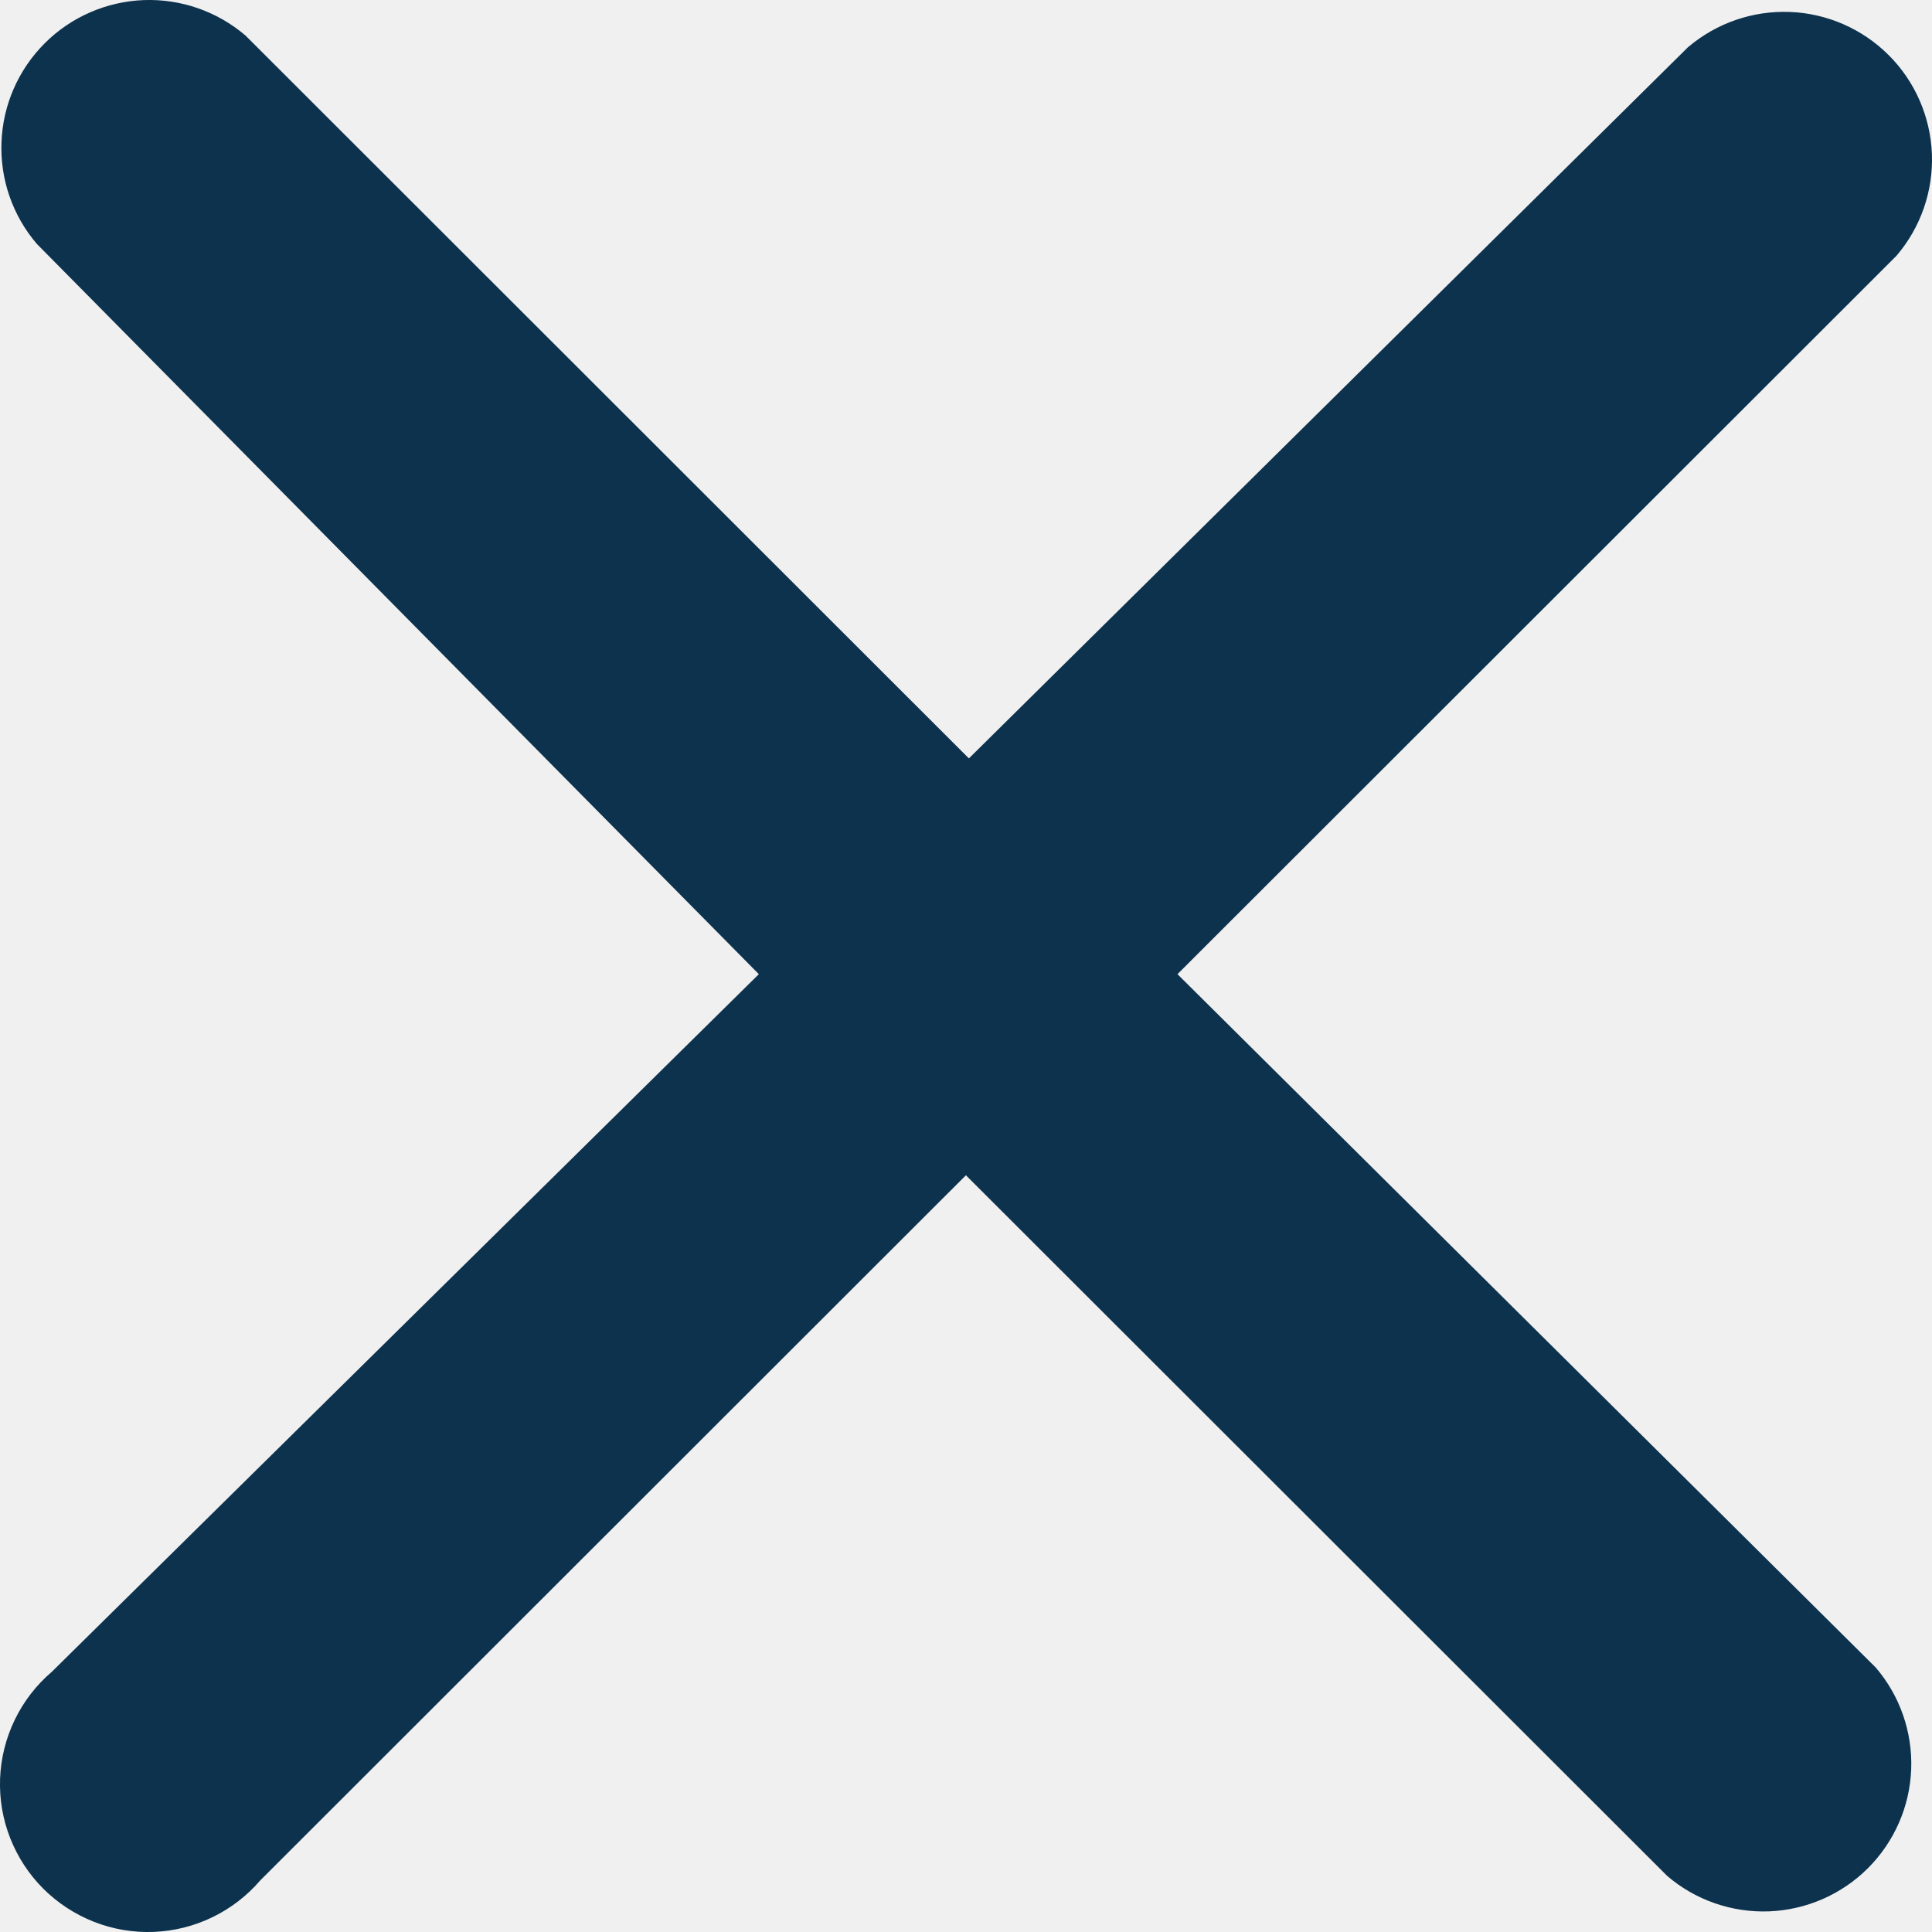
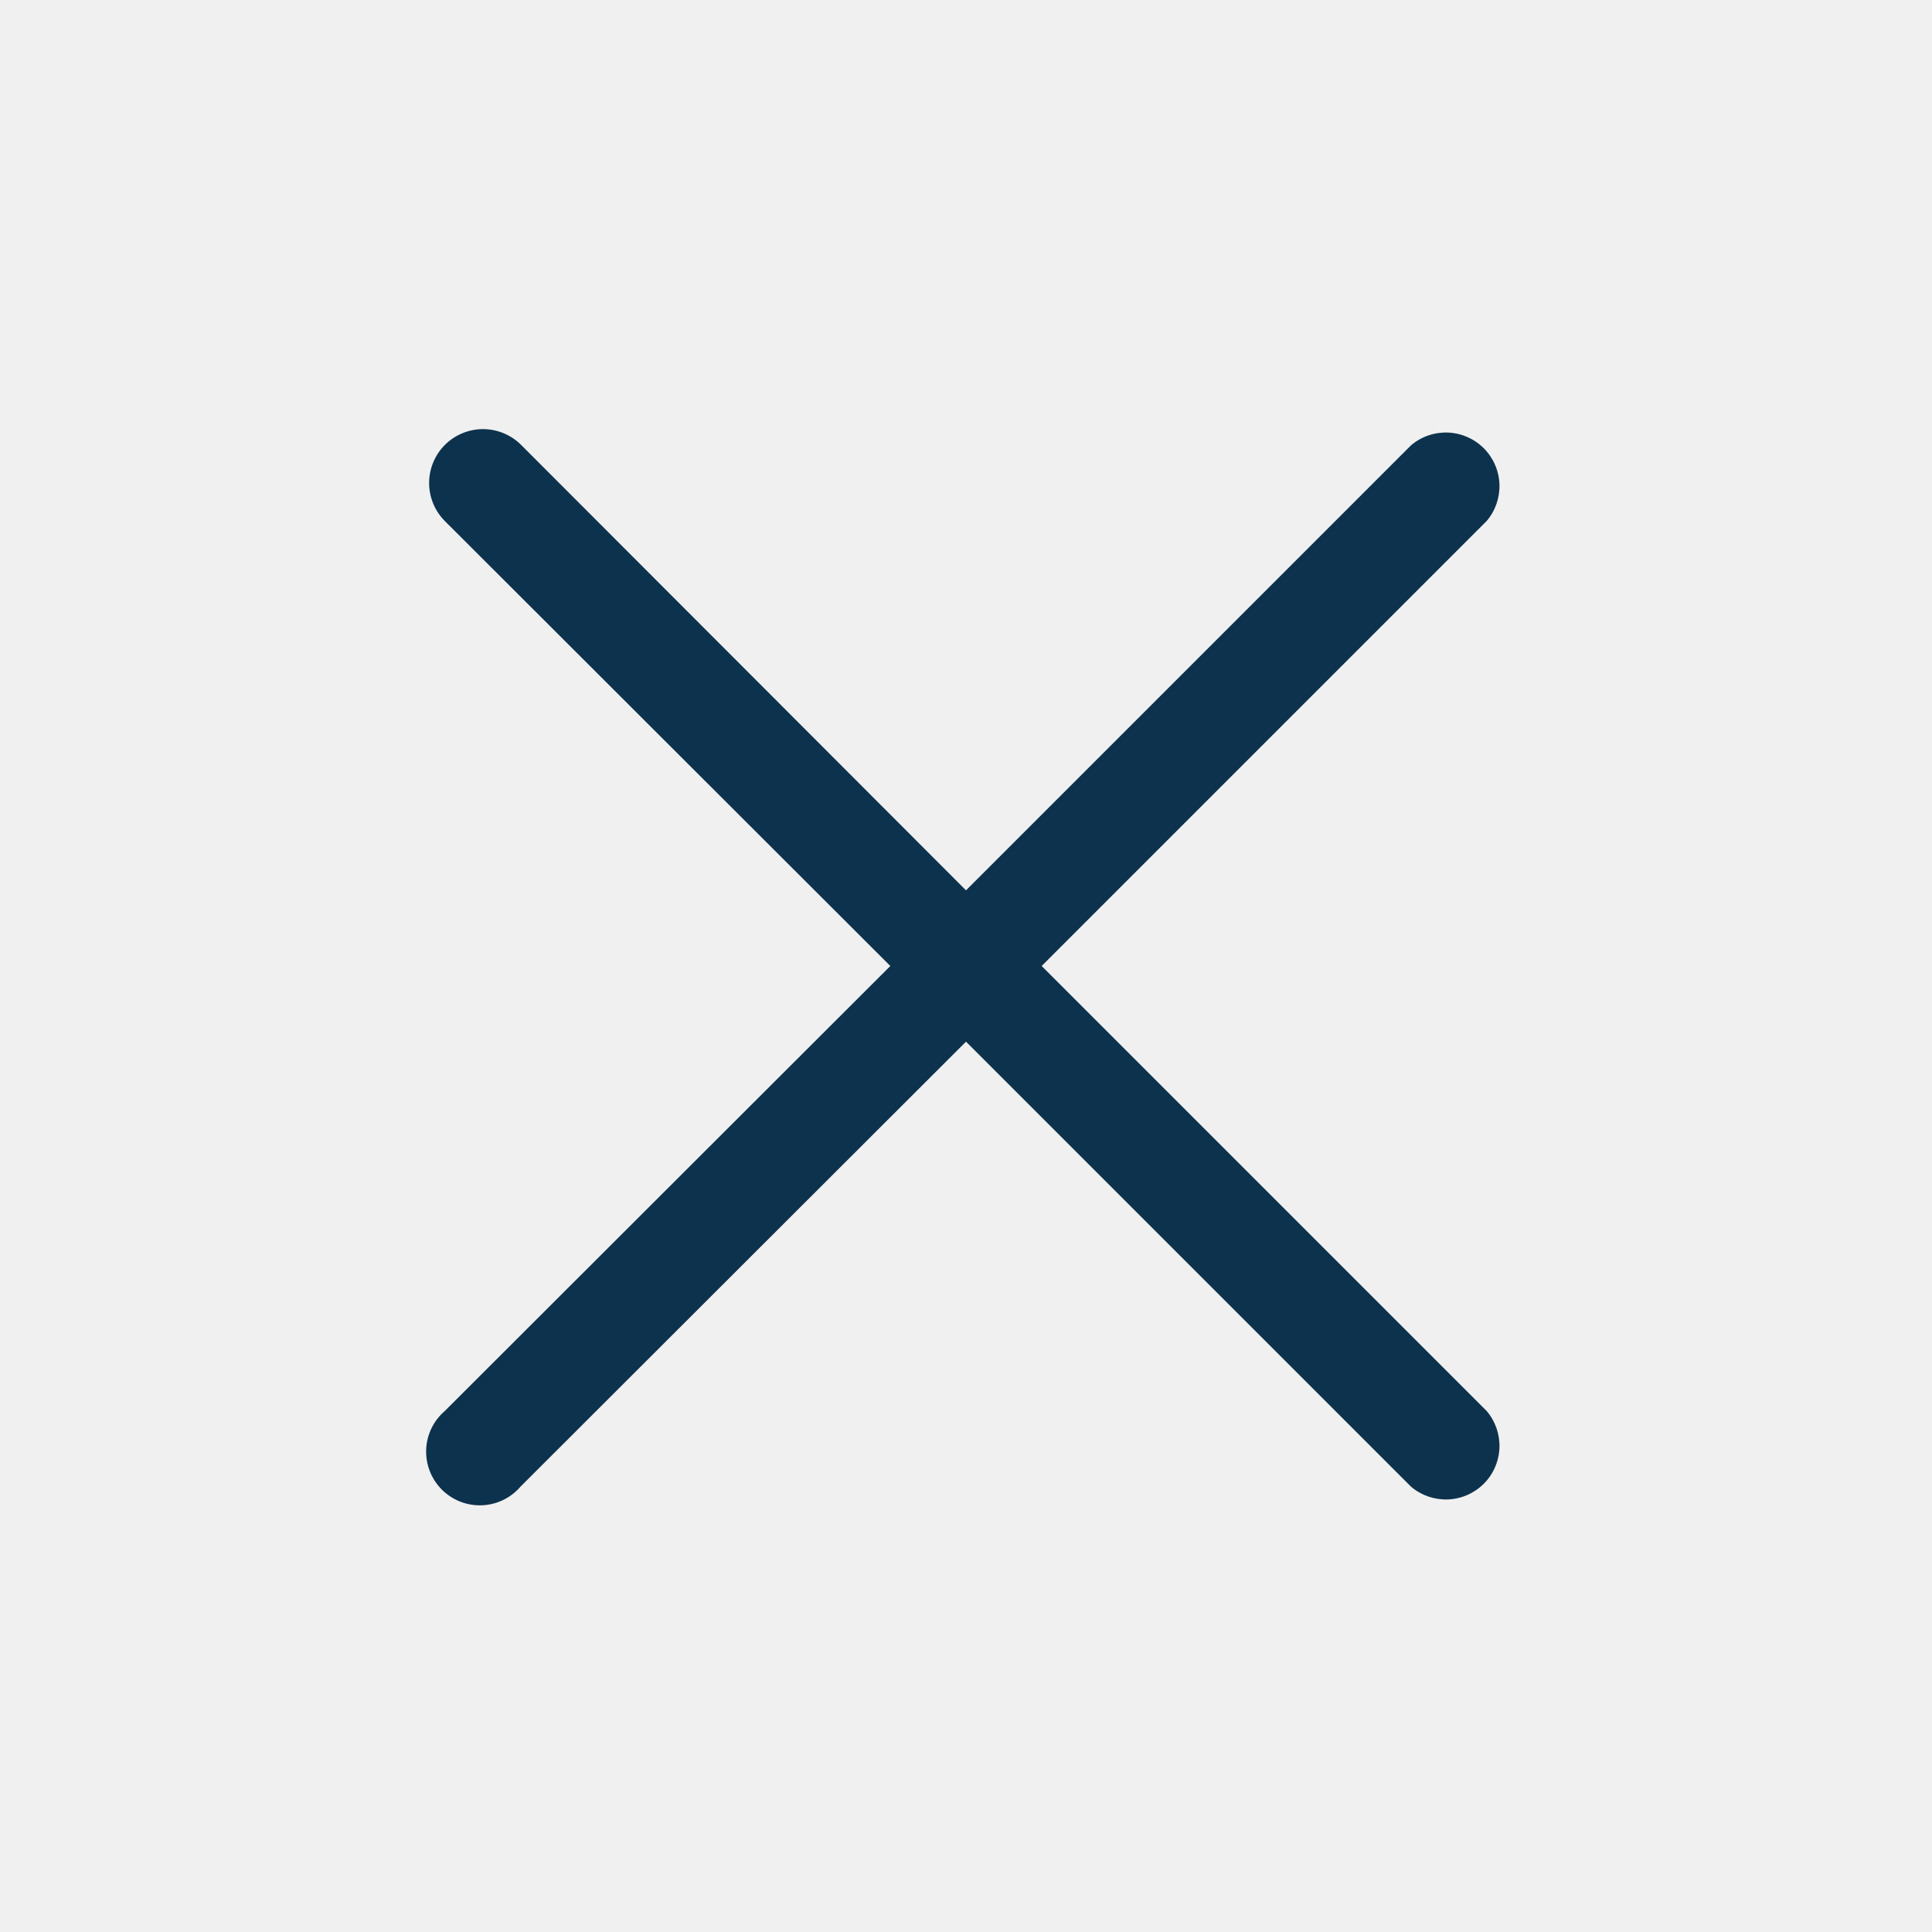
- <svg xmlns="http://www.w3.org/2000/svg" width="22" height="22" viewBox="0 0 22 22" fill="none">
-   <g clip-path="url(#clip0_117_129)">
-     <path d="M13.408 11.093L21.595 2.913C21.871 2.591 22.015 2.177 21.999 1.753C21.982 1.329 21.807 0.927 21.507 0.628C21.207 0.328 20.804 0.152 20.381 0.136C19.956 0.12 19.542 0.264 19.22 0.539L11.033 8.636L2.796 0.405C2.473 0.129 2.059 -0.015 1.635 0.001C1.211 0.018 0.809 0.193 0.509 0.493C0.209 0.793 0.033 1.195 0.017 1.618C0 2.042 0.144 2.456 0.42 2.778L8.641 11.093L0.589 19.038C0.412 19.189 0.269 19.375 0.168 19.584C0.067 19.793 0.01 20.02 0.001 20.252C-0.008 20.484 0.031 20.715 0.116 20.931C0.201 21.147 0.329 21.343 0.493 21.507C0.658 21.671 0.854 21.799 1.07 21.884C1.286 21.969 1.518 22.008 1.75 21.999C1.982 21.99 2.209 21.933 2.418 21.832C2.627 21.731 2.813 21.588 2.964 21.412L10.999 13.383L18.984 21.361C19.306 21.637 19.721 21.781 20.145 21.765C20.569 21.748 20.971 21.573 21.271 21.273C21.571 20.973 21.747 20.571 21.763 20.148C21.779 19.724 21.635 19.31 21.359 18.988L13.408 11.093Z" fill="#0D324D" />
+ <svg xmlns="http://www.w3.org/2000/svg" width="36" height="36" viewBox="0 0 36 36" fill="none">
+   <g clip-path="url(#clip0_121_66)">
+     <path d="M19.41 18L27.7 9.71C27.864 9.519 27.949 9.273 27.94 9.021C27.93 8.769 27.826 8.531 27.648 8.352C27.469 8.174 27.231 8.07 26.979 8.06C26.727 8.051 26.481 8.136 26.29 8.3L18 16.59L9.71 8.29C9.522 8.102 9.266 7.996 9 7.996C8.734 7.996 8.478 8.102 8.29 8.29C8.102 8.478 7.996 8.734 7.996 9C7.996 9.266 8.102 9.522 8.29 9.71L16.59 18L8.29 26.29C8.185 26.38 8.1 26.49 8.04 26.614C7.98 26.738 7.946 26.873 7.941 27.011C7.936 27.149 7.959 27.286 8.009 27.414C8.06 27.543 8.136 27.659 8.233 27.757C8.331 27.854 8.447 27.93 8.576 27.981C8.704 28.031 8.841 28.054 8.979 28.049C9.117 28.044 9.252 28.01 9.376 27.95C9.5 27.89 9.61 27.805 9.7 27.7L18 19.41L26.29 27.7C26.481 27.864 26.727 27.949 26.979 27.94C27.231 27.93 27.469 27.826 27.648 27.648C27.826 27.47 27.93 27.231 27.94 26.979C27.949 26.727 27.864 26.481 27.7 26.29L19.41 18Z" fill="#0D324D" />
  </g>
  <defs>
-     <clipPath id="clip0_117_129">
-       <rect width="22" height="22" fill="white" />
+     <clipPath id="clip0_121_66">
+       <rect width="36" height="36" fill="white" />
    </clipPath>
  </defs>
</svg>
